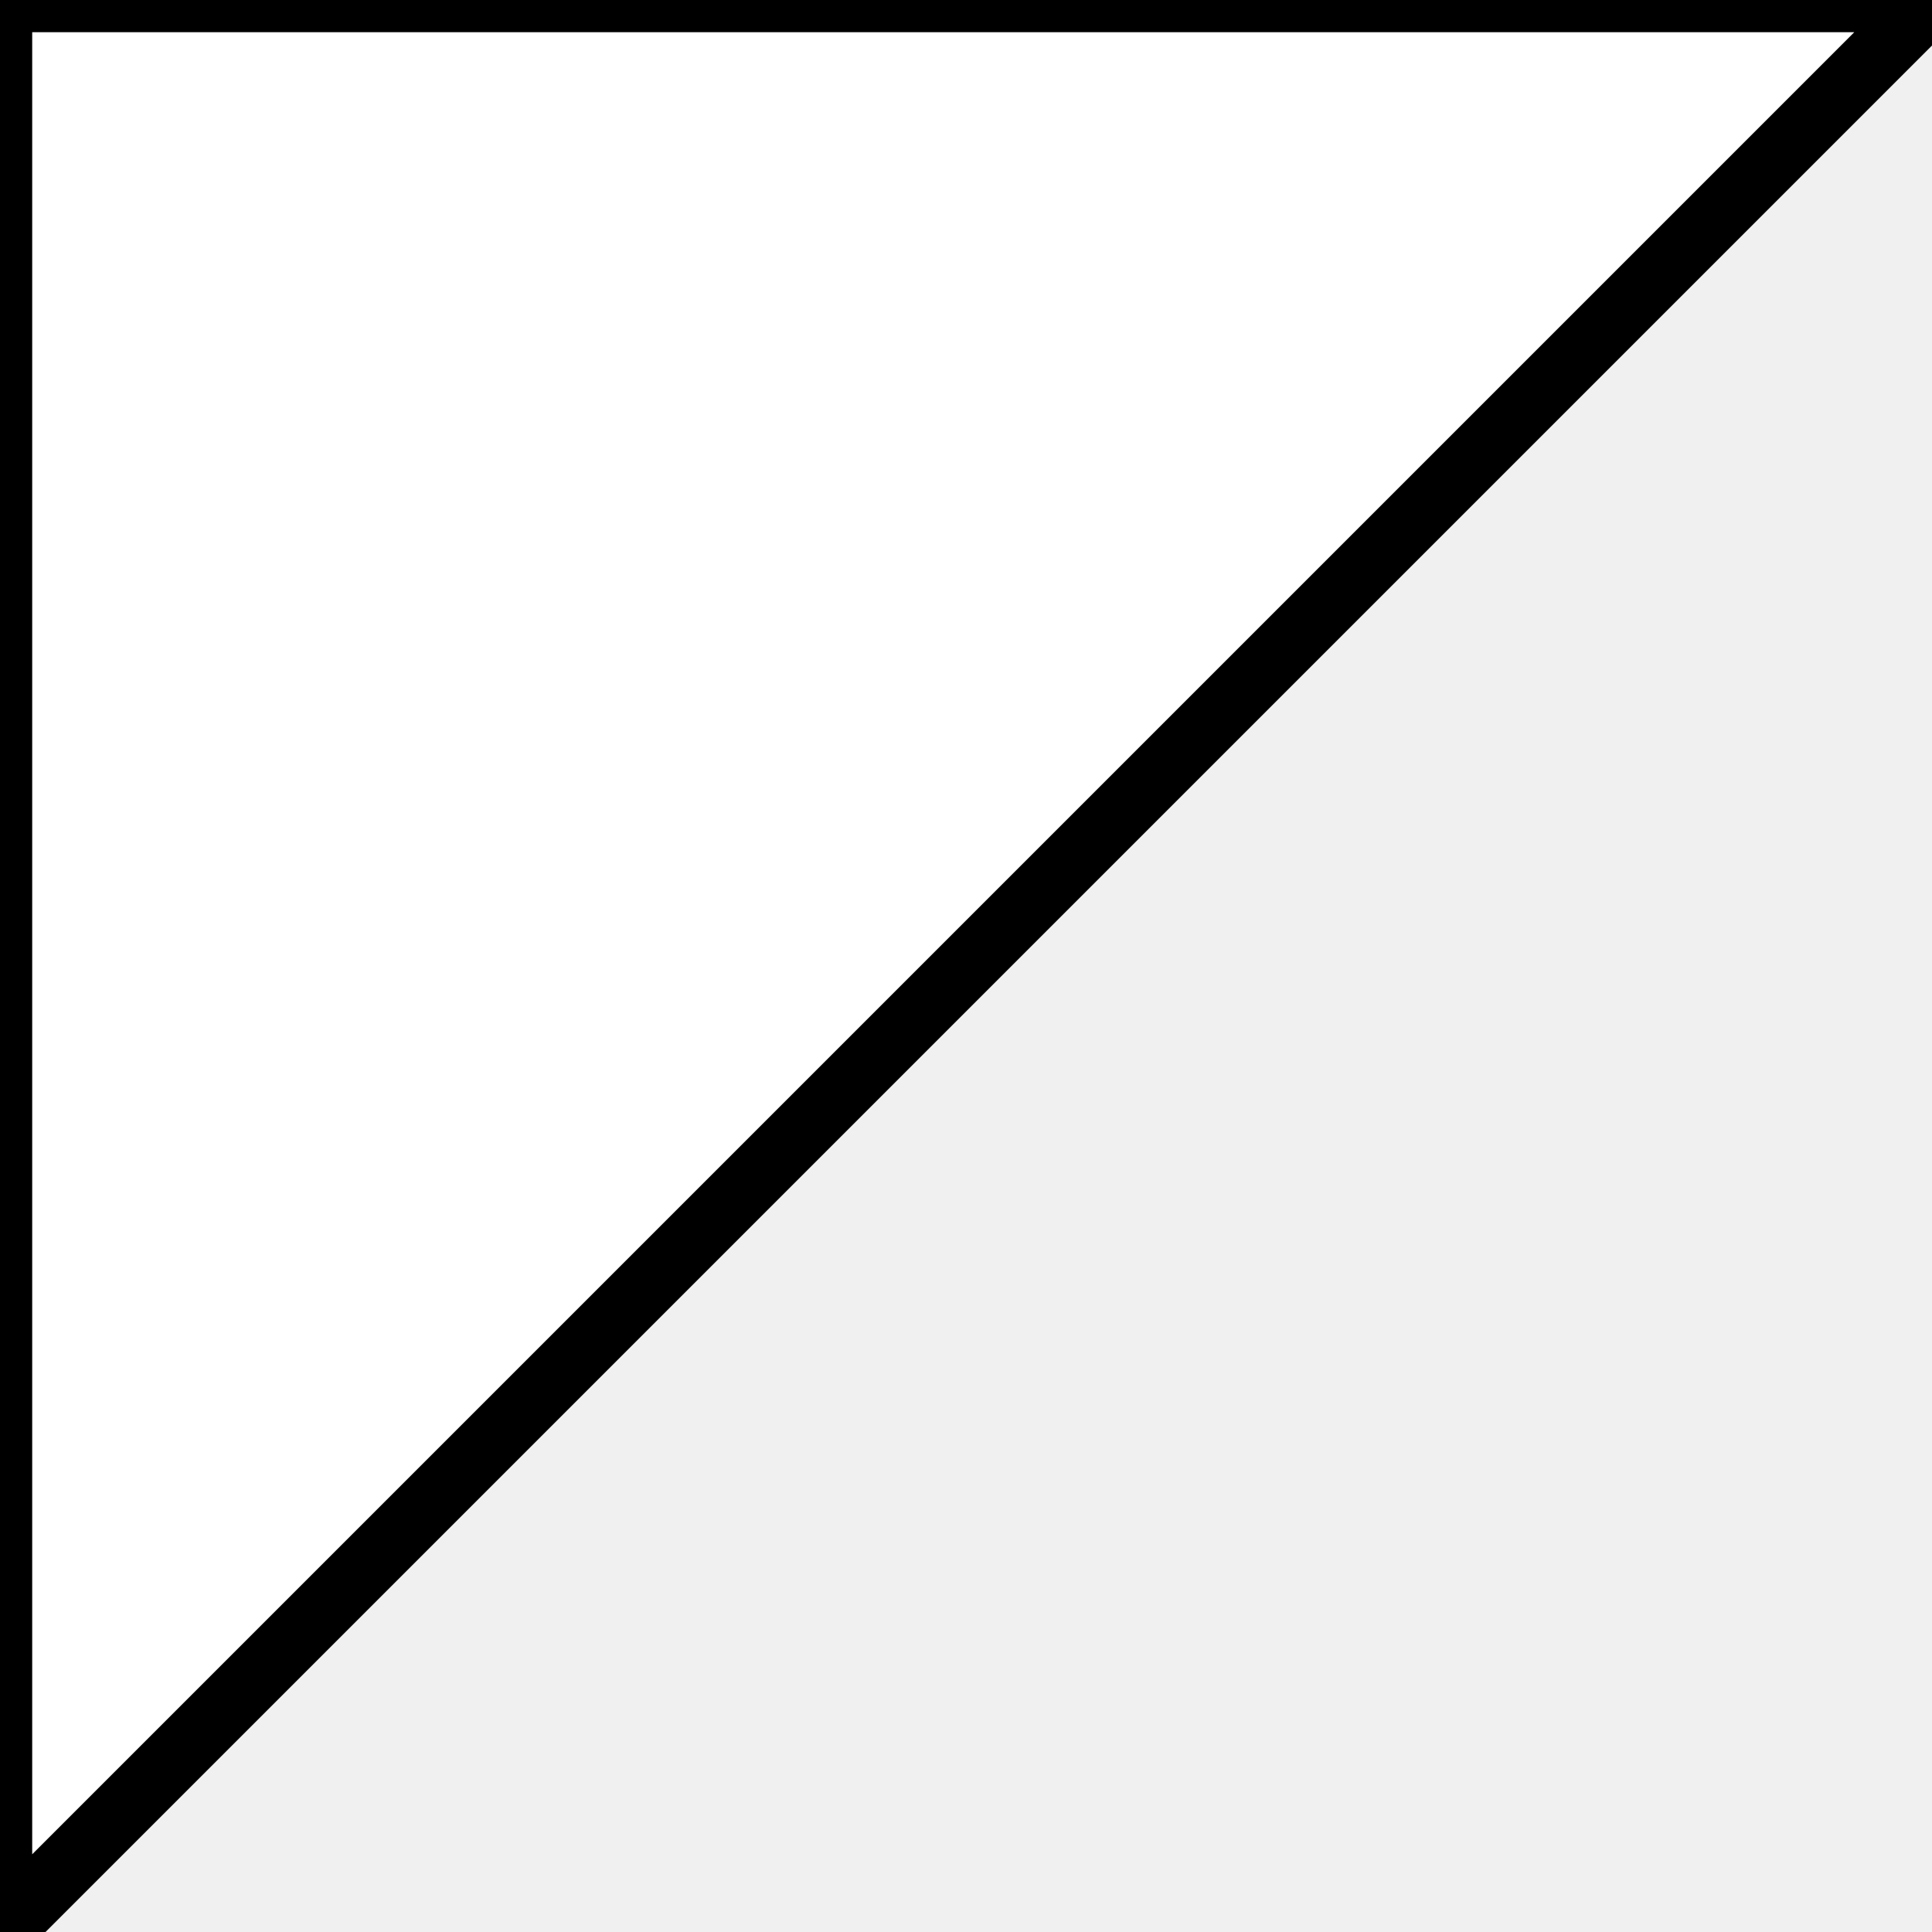
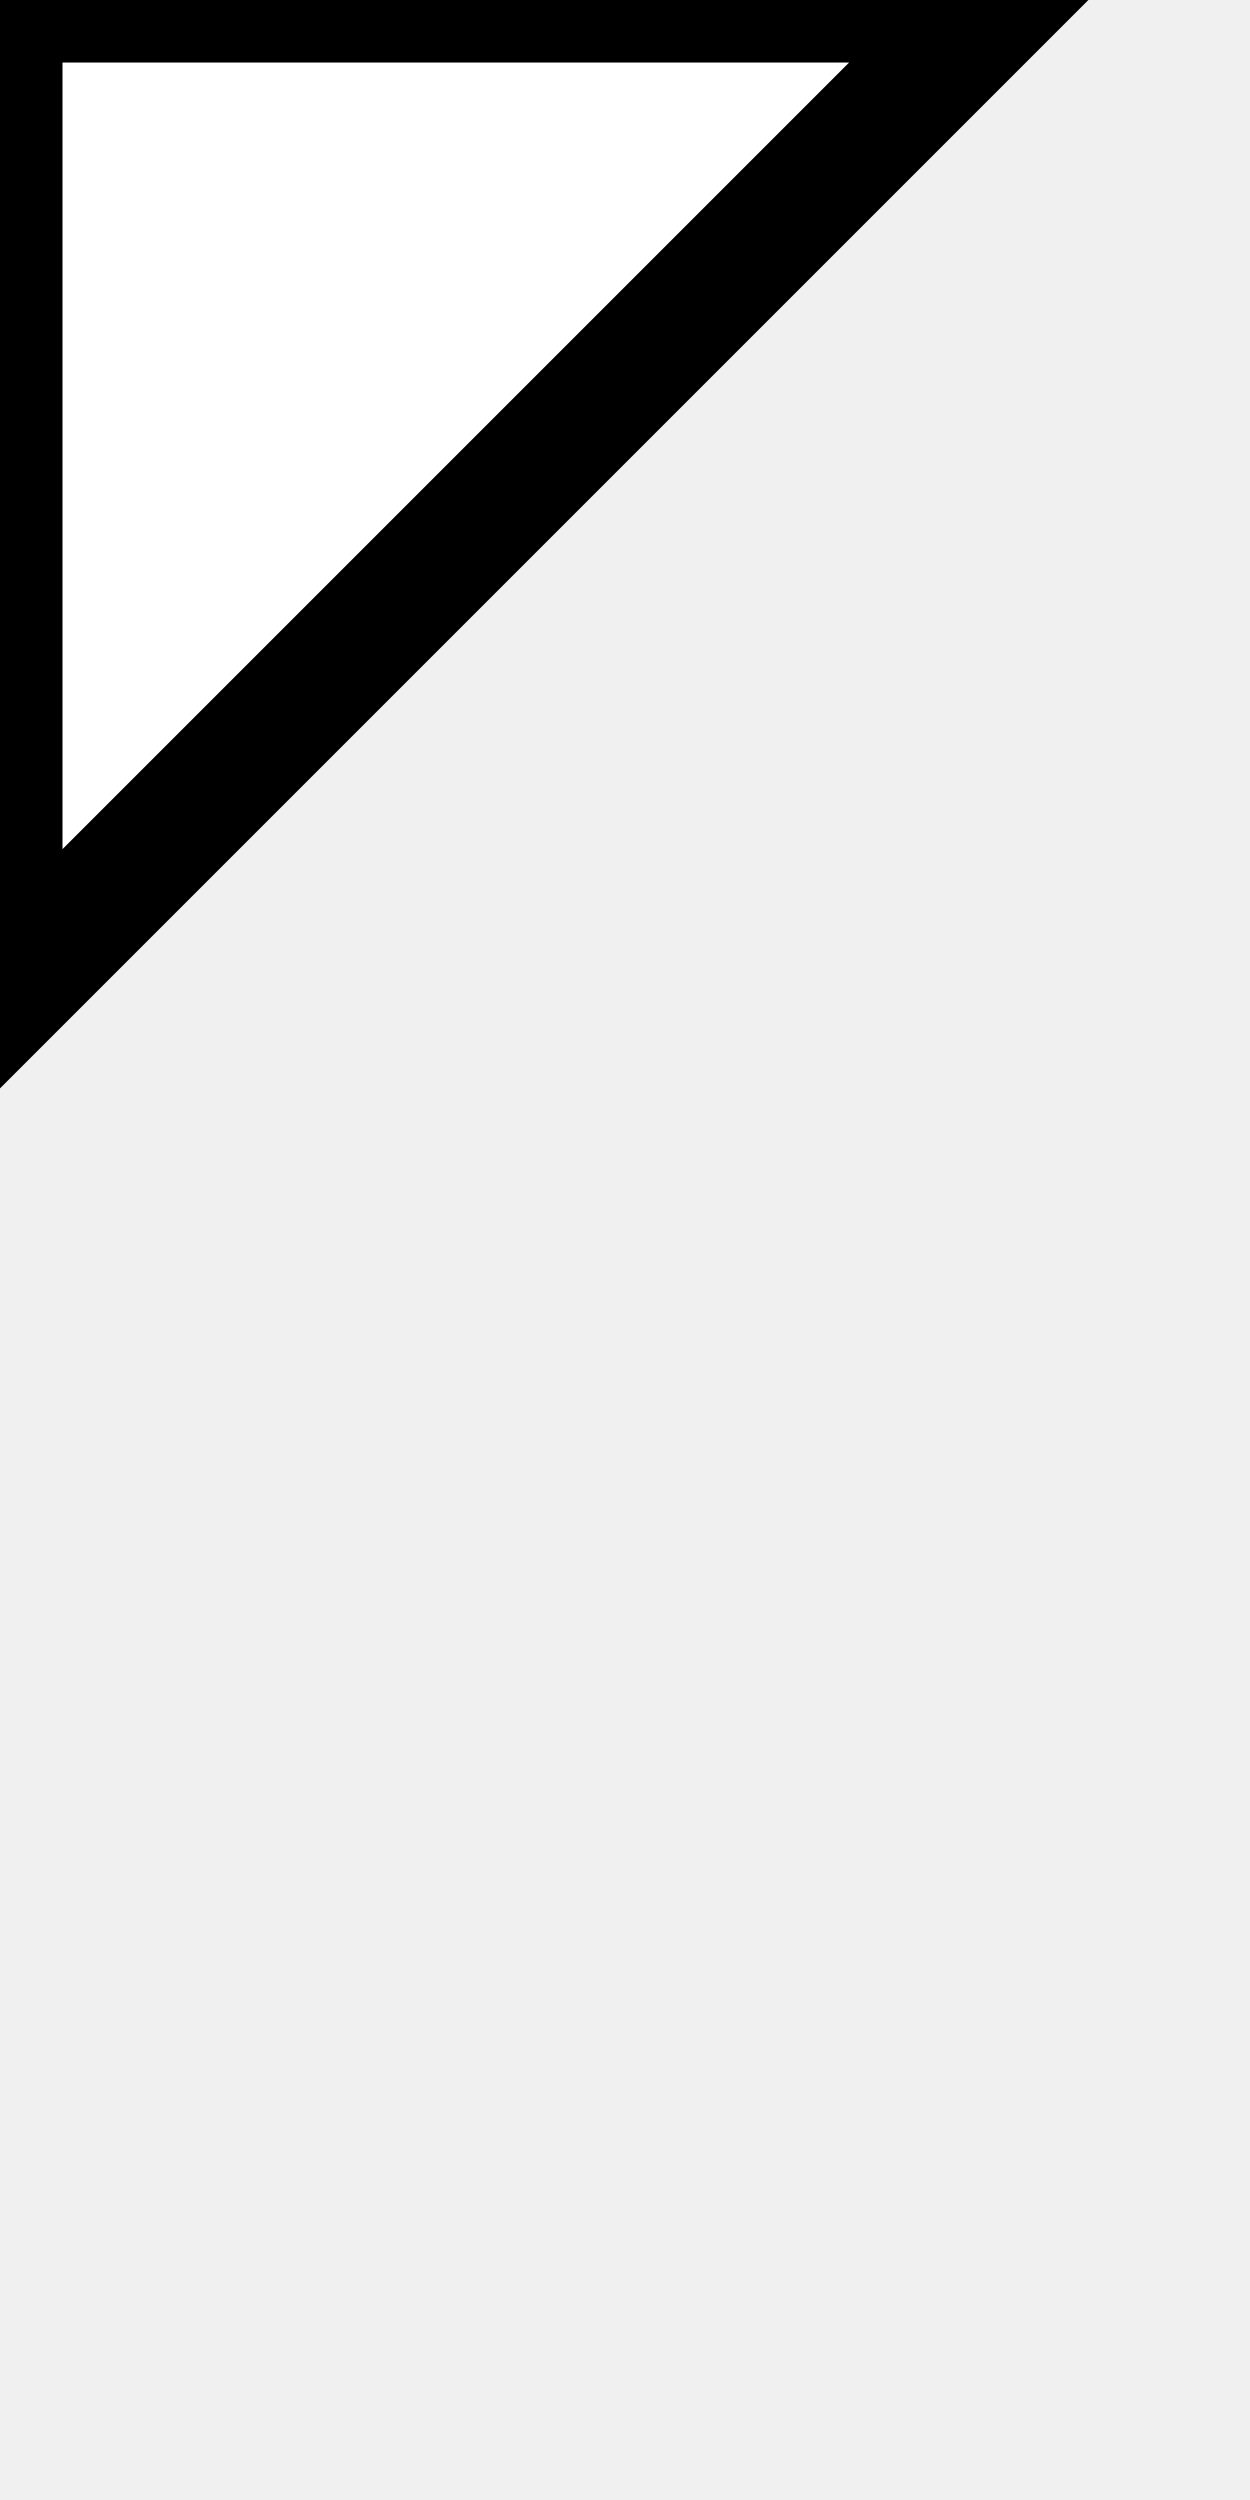
- <svg xmlns="http://www.w3.org/2000/svg" version="1.0" width="90px" height="90px" preserveAspectRatio="xMidYMid meet">
-   <path fill="#fff" stroke="black" stroke-width="3" d="M0 0 L90 0  L0 90 Z" />
+ <svg xmlns="http://www.w3.org/2000/svg" version="1.0" viewBox="0 0 10 20" preserveAspectRatio="xMidYMid meet">
+   <polygon style="fill:#fff;fill-rule:evenodd;stroke:#000000;stroke-width:1px;" points="0 0 8 0 0 8" />
</svg>
